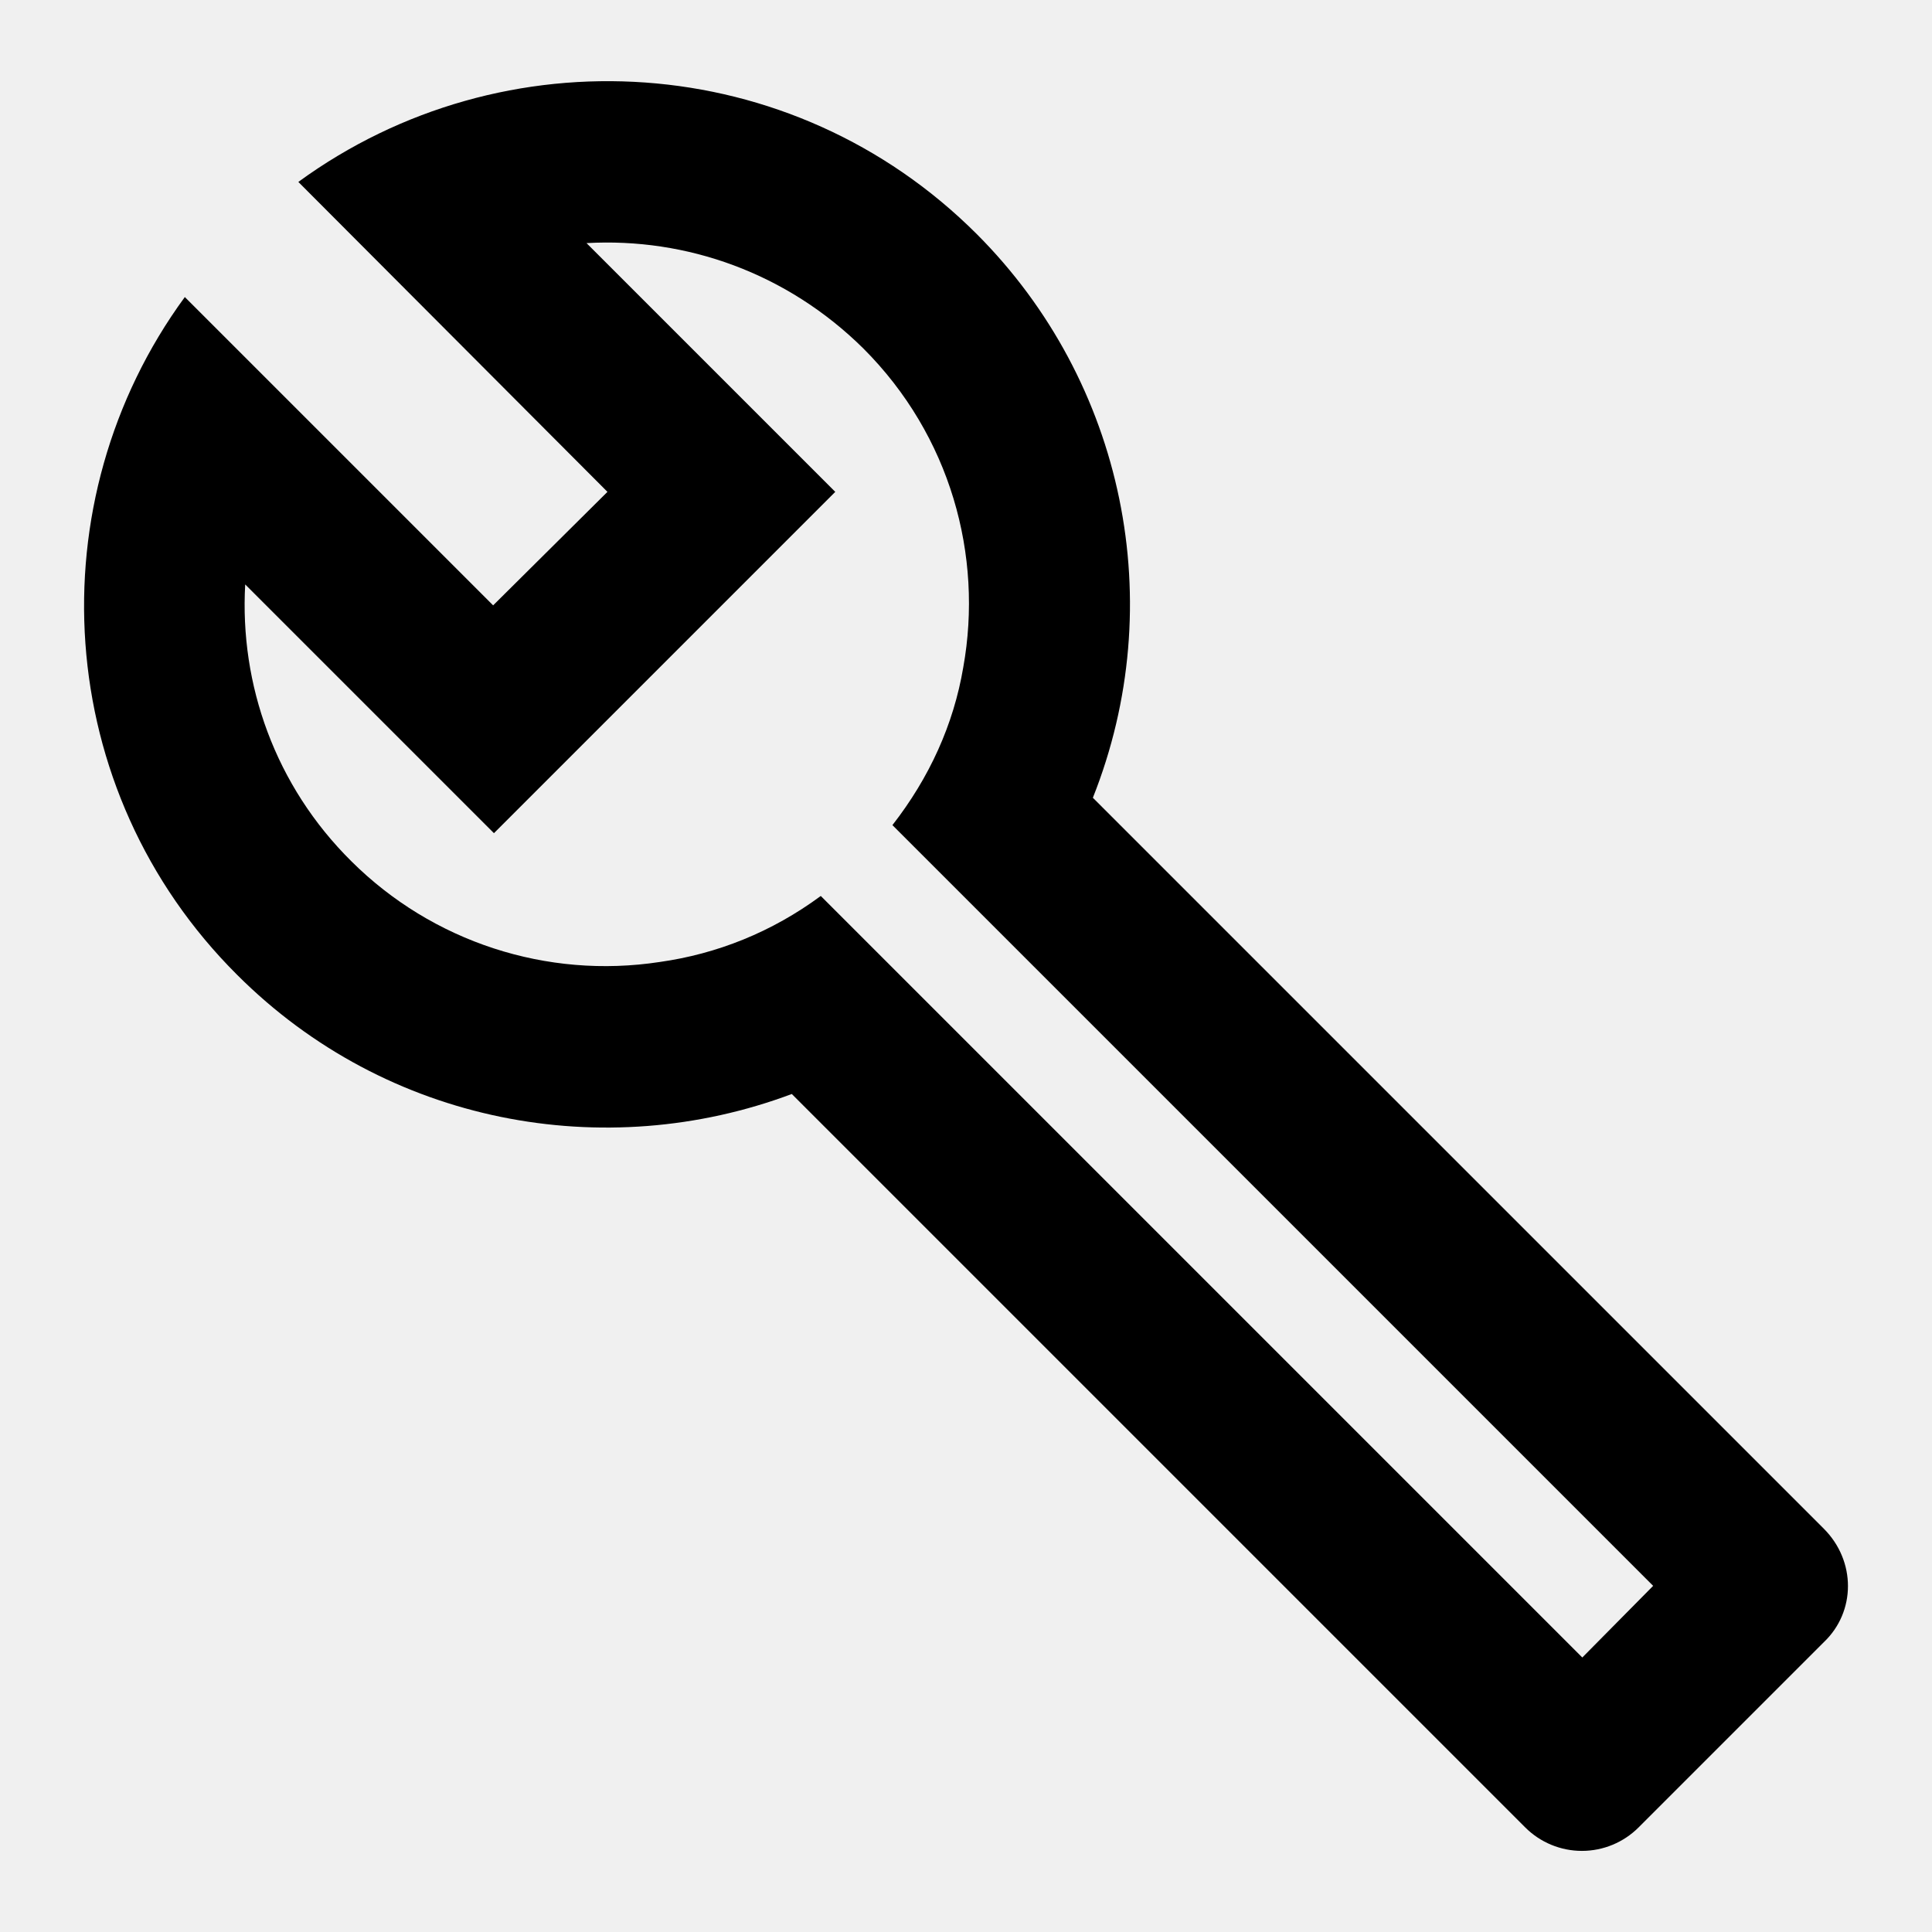
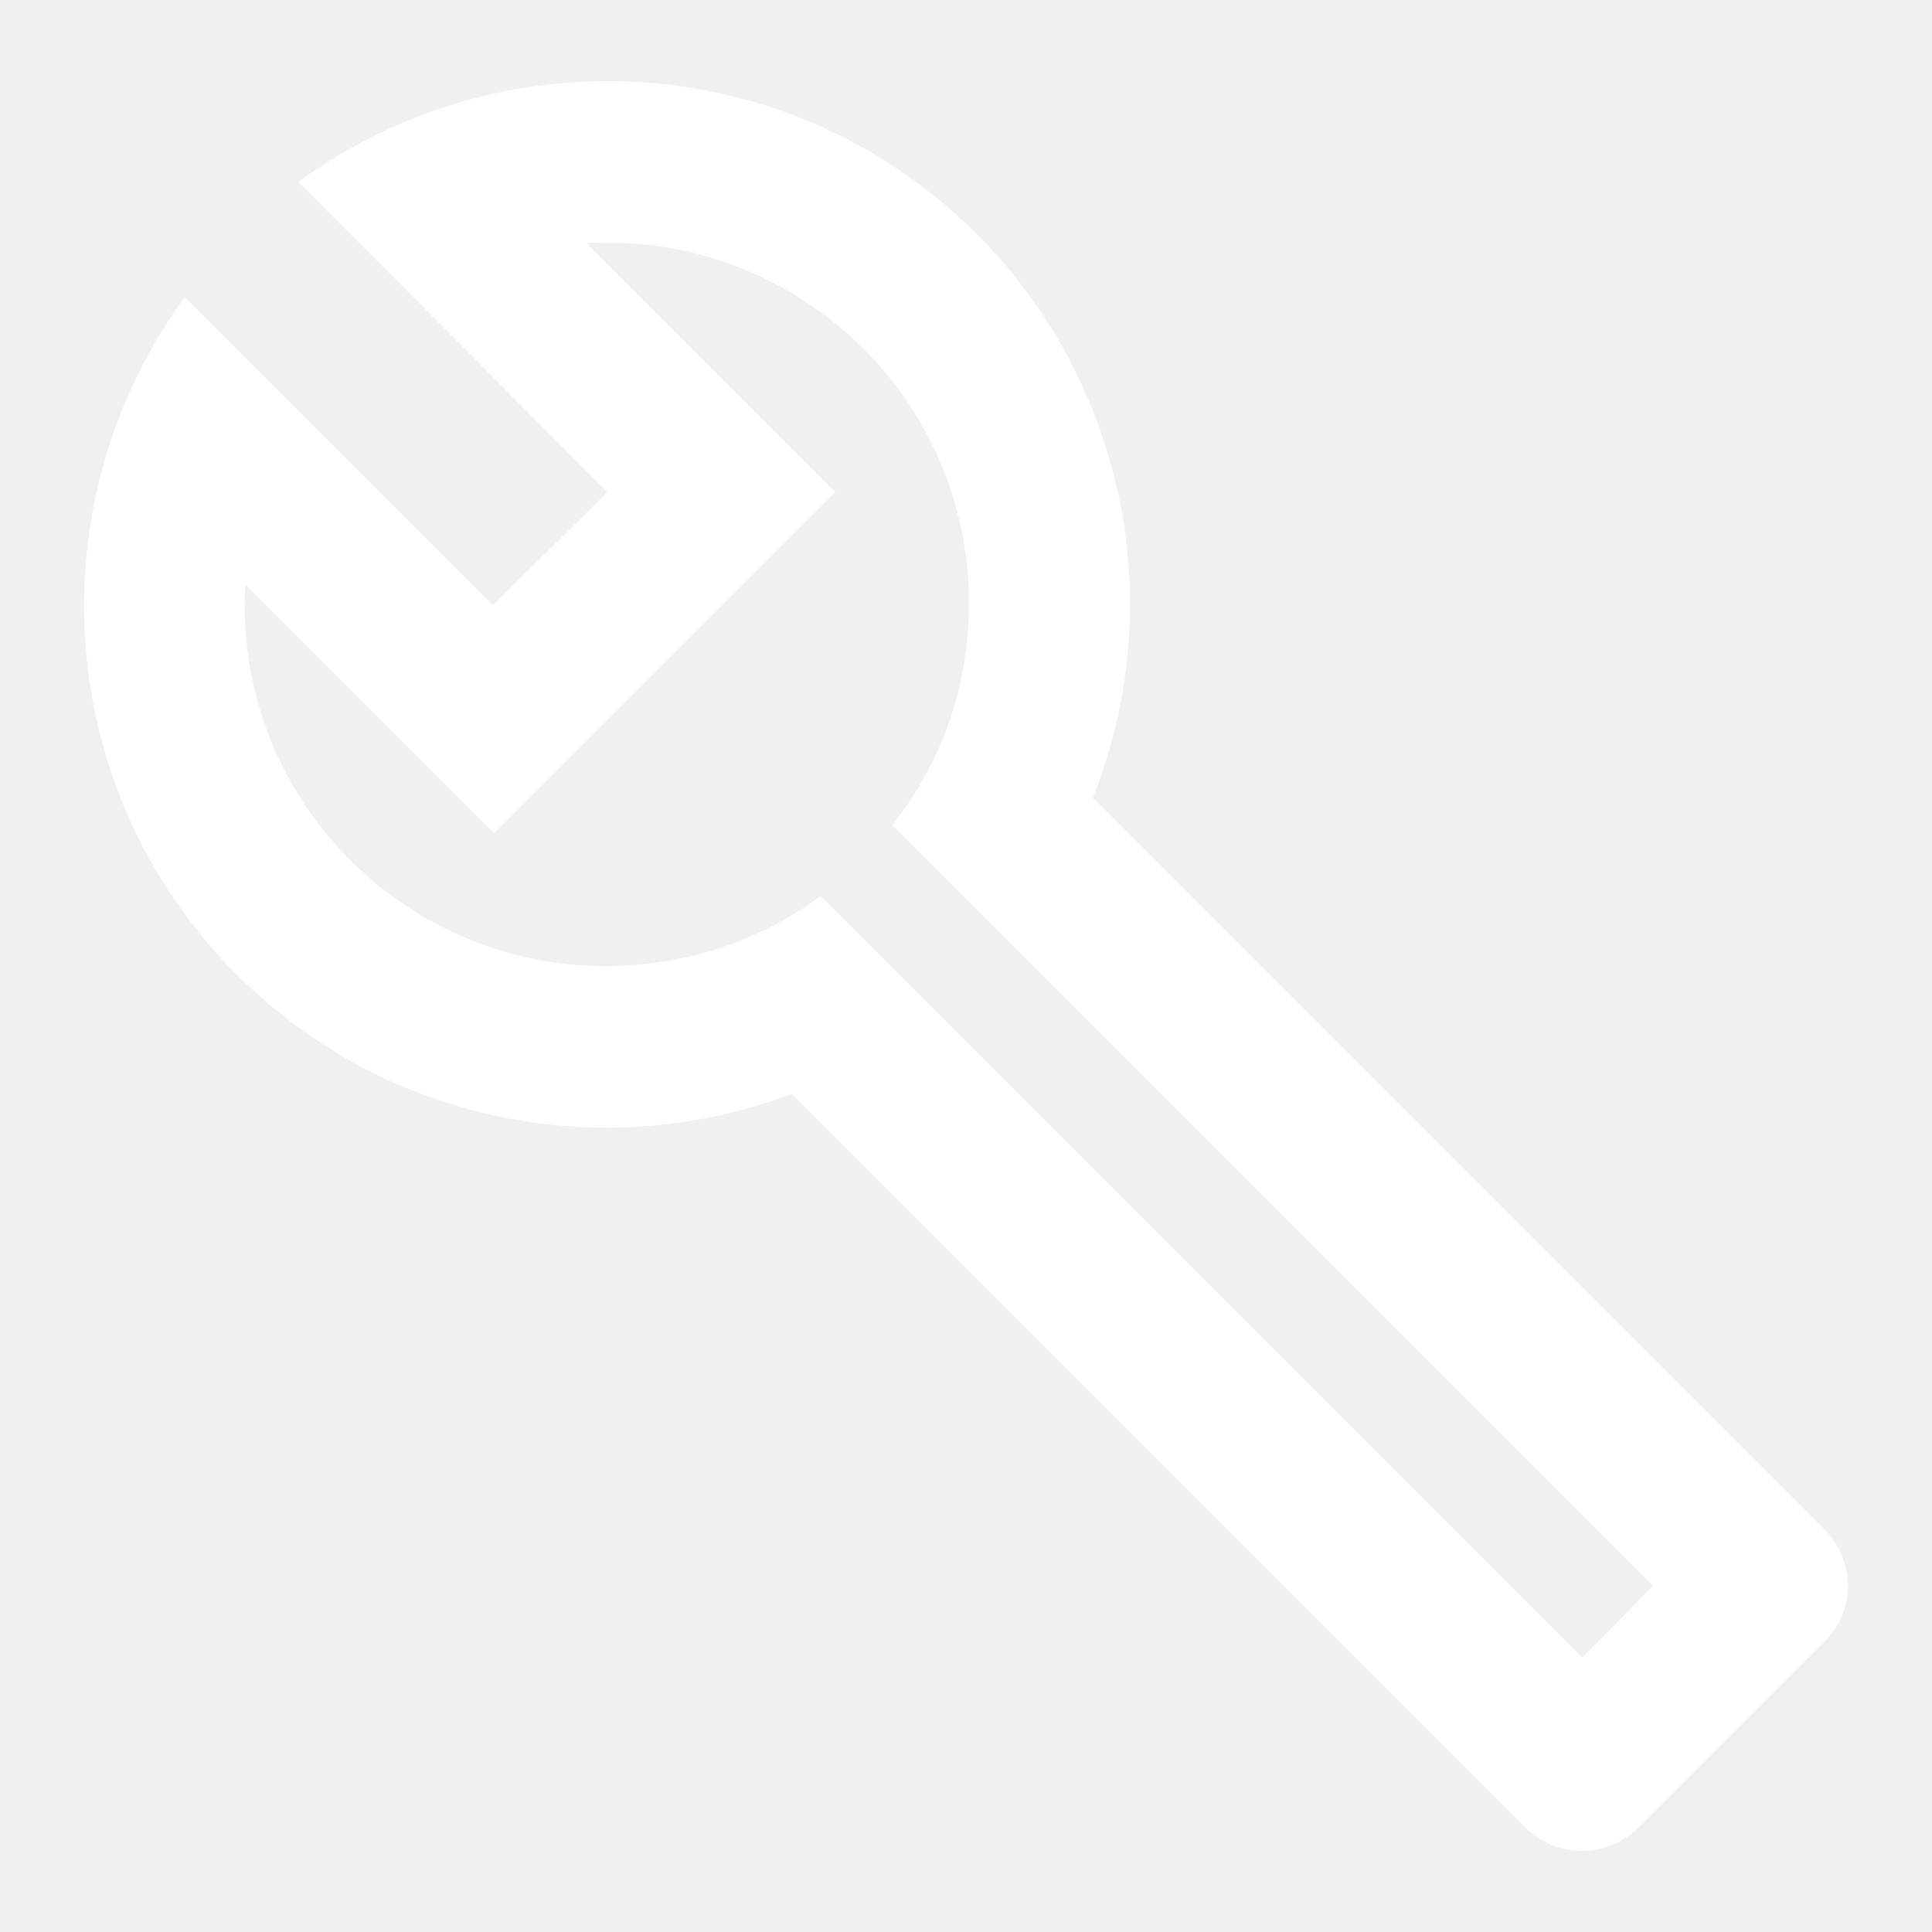
<svg xmlns="http://www.w3.org/2000/svg" width="24" height="24" viewBox="0 0 24 24">
-   <path fill-rule="evenodd" clip-rule="evenodd" d="m13.576 9.91 9.08 9.08c.4.4.4 1.03 0 1.41l-2.3 2.3a.996.996 0 0 1-1.41 0l-9.11-9.11c-2.32.87-5.03.38-6.89-1.48-2.3-2.29-2.51-5.88-.65-8.42l3.83 3.83 1.42-1.41-3.84-3.85c2.55-1.86 6.13-1.65 8.43.65a6.505 6.505 0 0 1 1.44 7zm-3.38 1.22 9.46 9.46.88-.89-9.45-9.45c.46-.59.76-1.25.88-1.96.25-1.39-.16-2.88-1.24-3.96-.95-.94-2.2-1.38-3.44-1.31l3.09 3.09-4.24 4.24-3.09-3.09c-.07 1.24.37 2.5 1.32 3.44a4.472 4.472 0 0 0 3.83 1.25c.71-.1 1.39-.37 2-.82z" />
+   <path fill="#FFFFFF" fill-rule="evenodd" clip-rule="evenodd" d="m13.576 9.91 9.08 9.08c.4.4.4 1.03 0 1.41l-2.3 2.3a.996.996 0 0 1-1.41 0l-9.11-9.11c-2.32.87-5.03.38-6.89-1.48-2.3-2.29-2.51-5.88-.65-8.42l3.83 3.83 1.42-1.41-3.84-3.85c2.55-1.86 6.13-1.65 8.43.65a6.505 6.505 0 0 1 1.44 7zm-3.38 1.22 9.46 9.46.88-.89-9.45-9.45c.46-.59.76-1.25.88-1.96.25-1.39-.16-2.88-1.24-3.96-.95-.94-2.2-1.38-3.44-1.31l3.09 3.09-4.24 4.24-3.09-3.09c-.07 1.24.37 2.5 1.32 3.44a4.472 4.472 0 0 0 3.83 1.25c.71-.1 1.39-.37 2-.82z" />
</svg>
